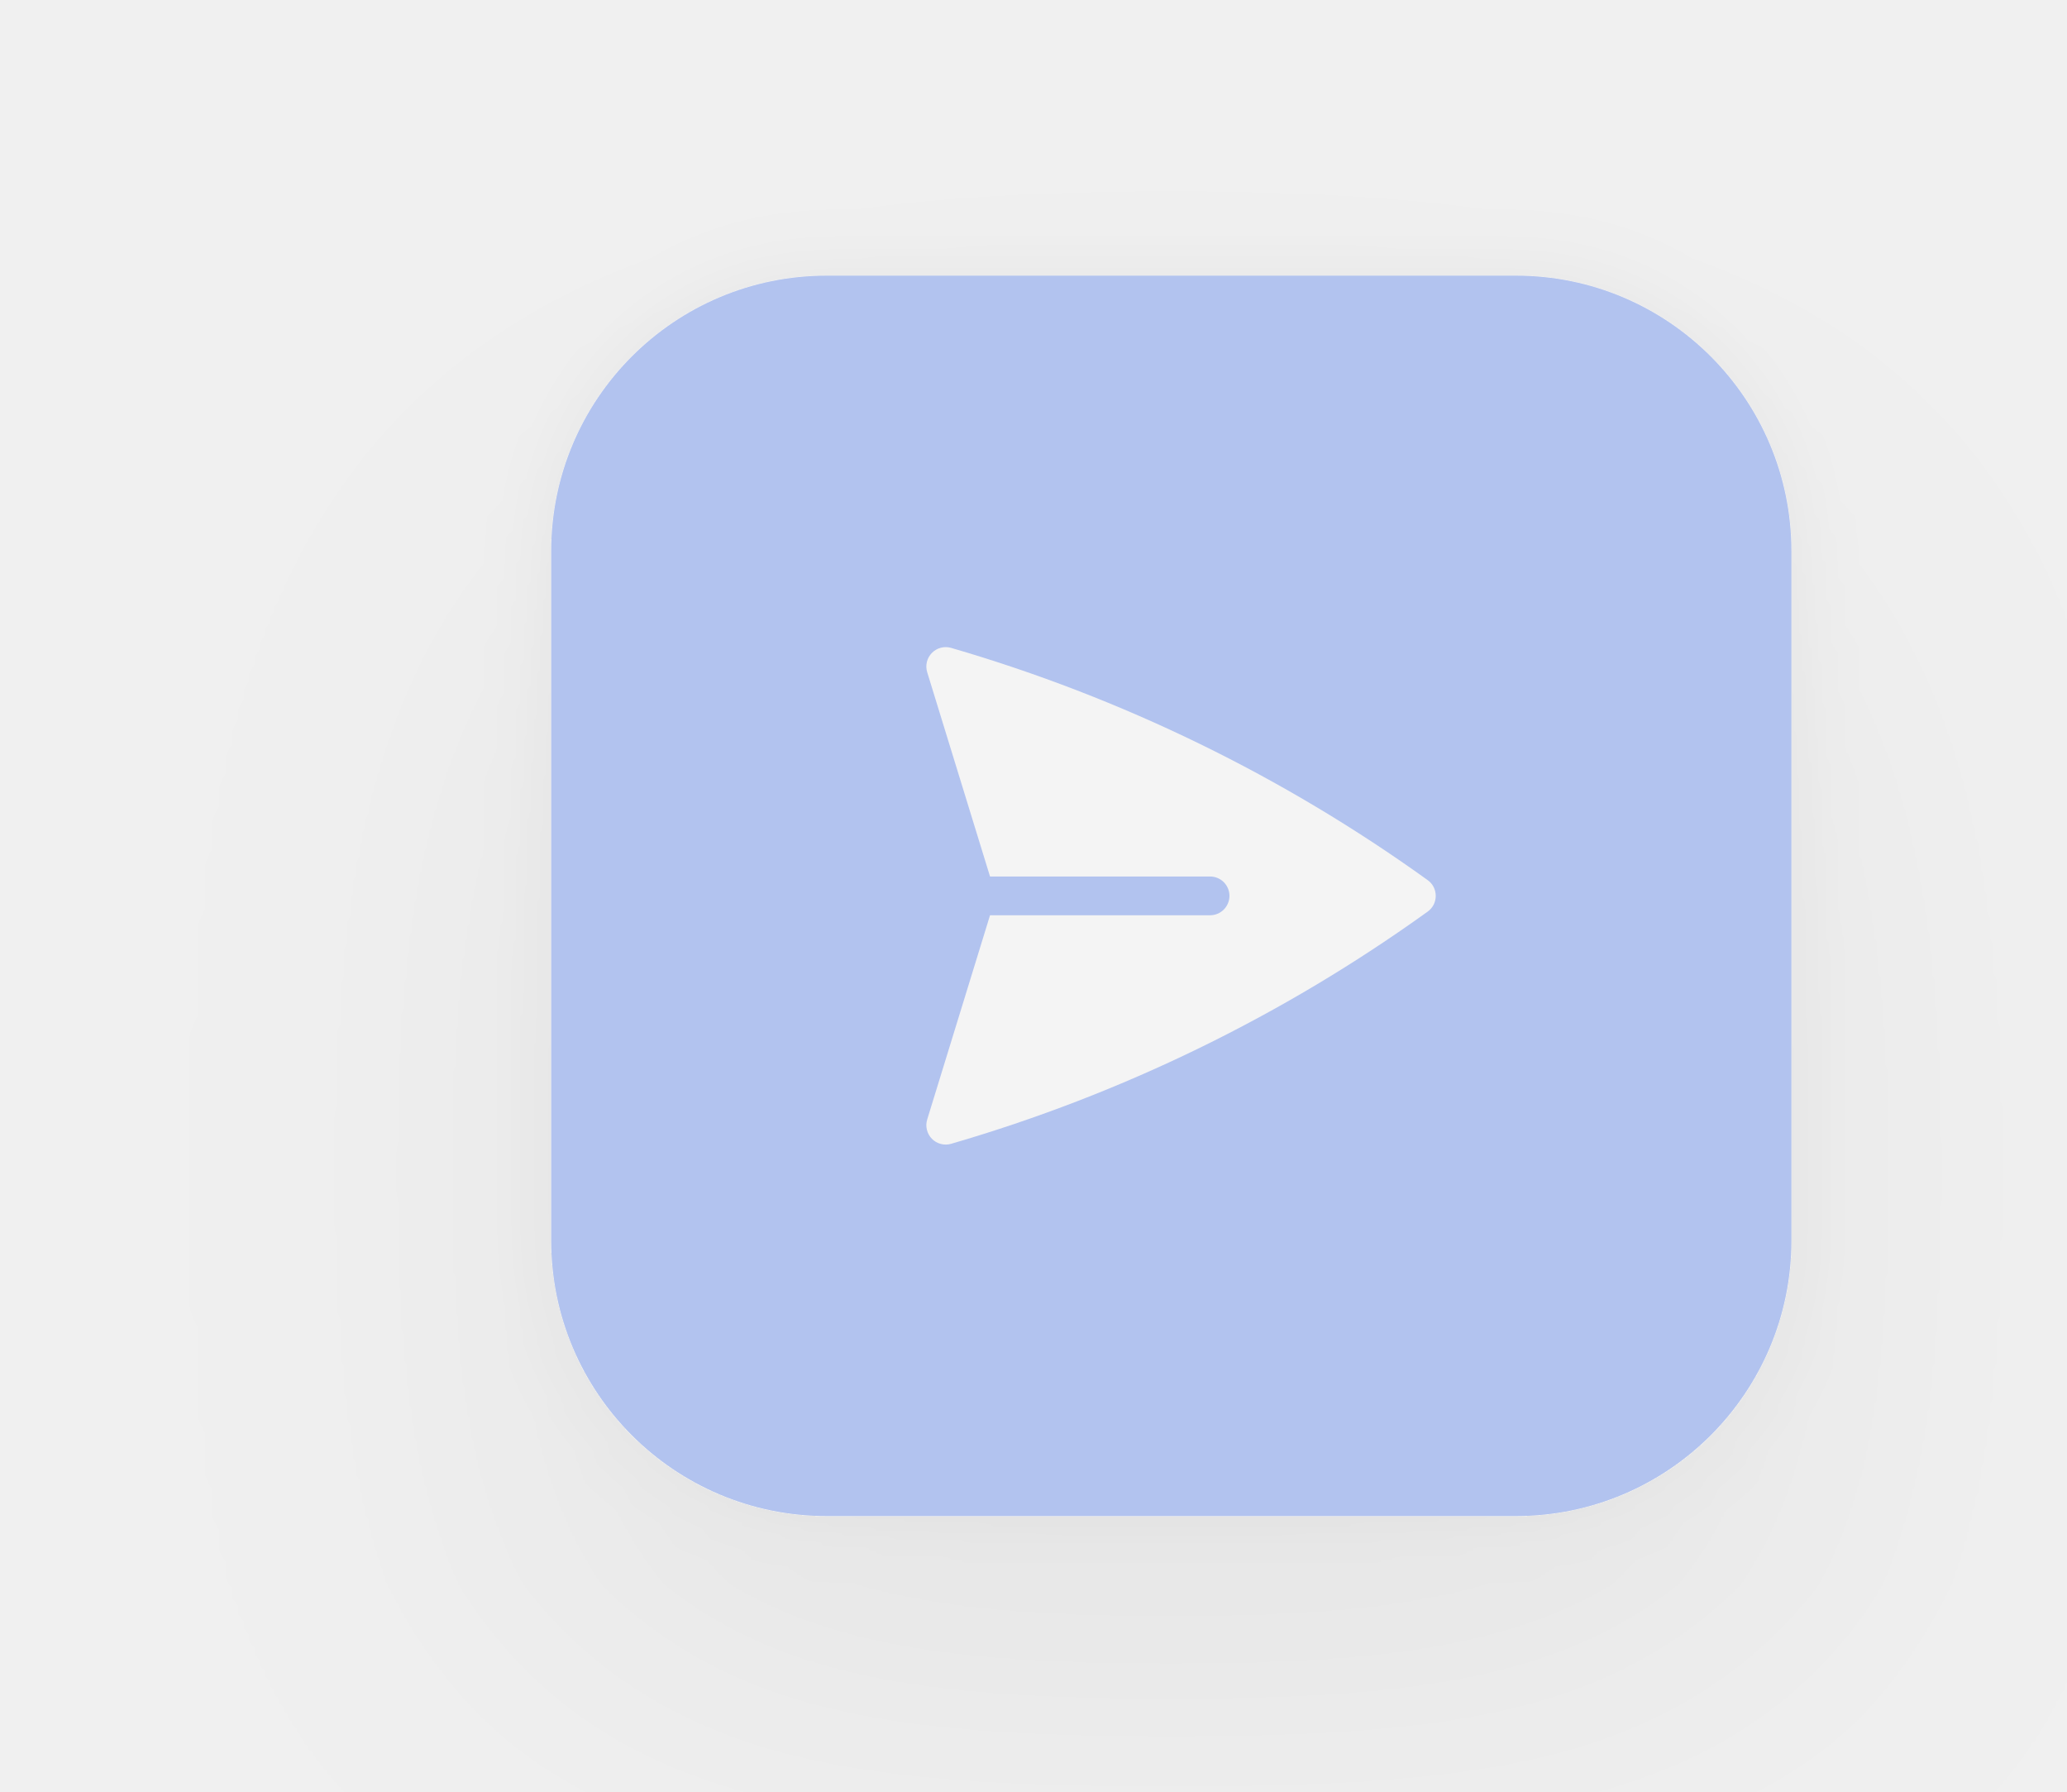
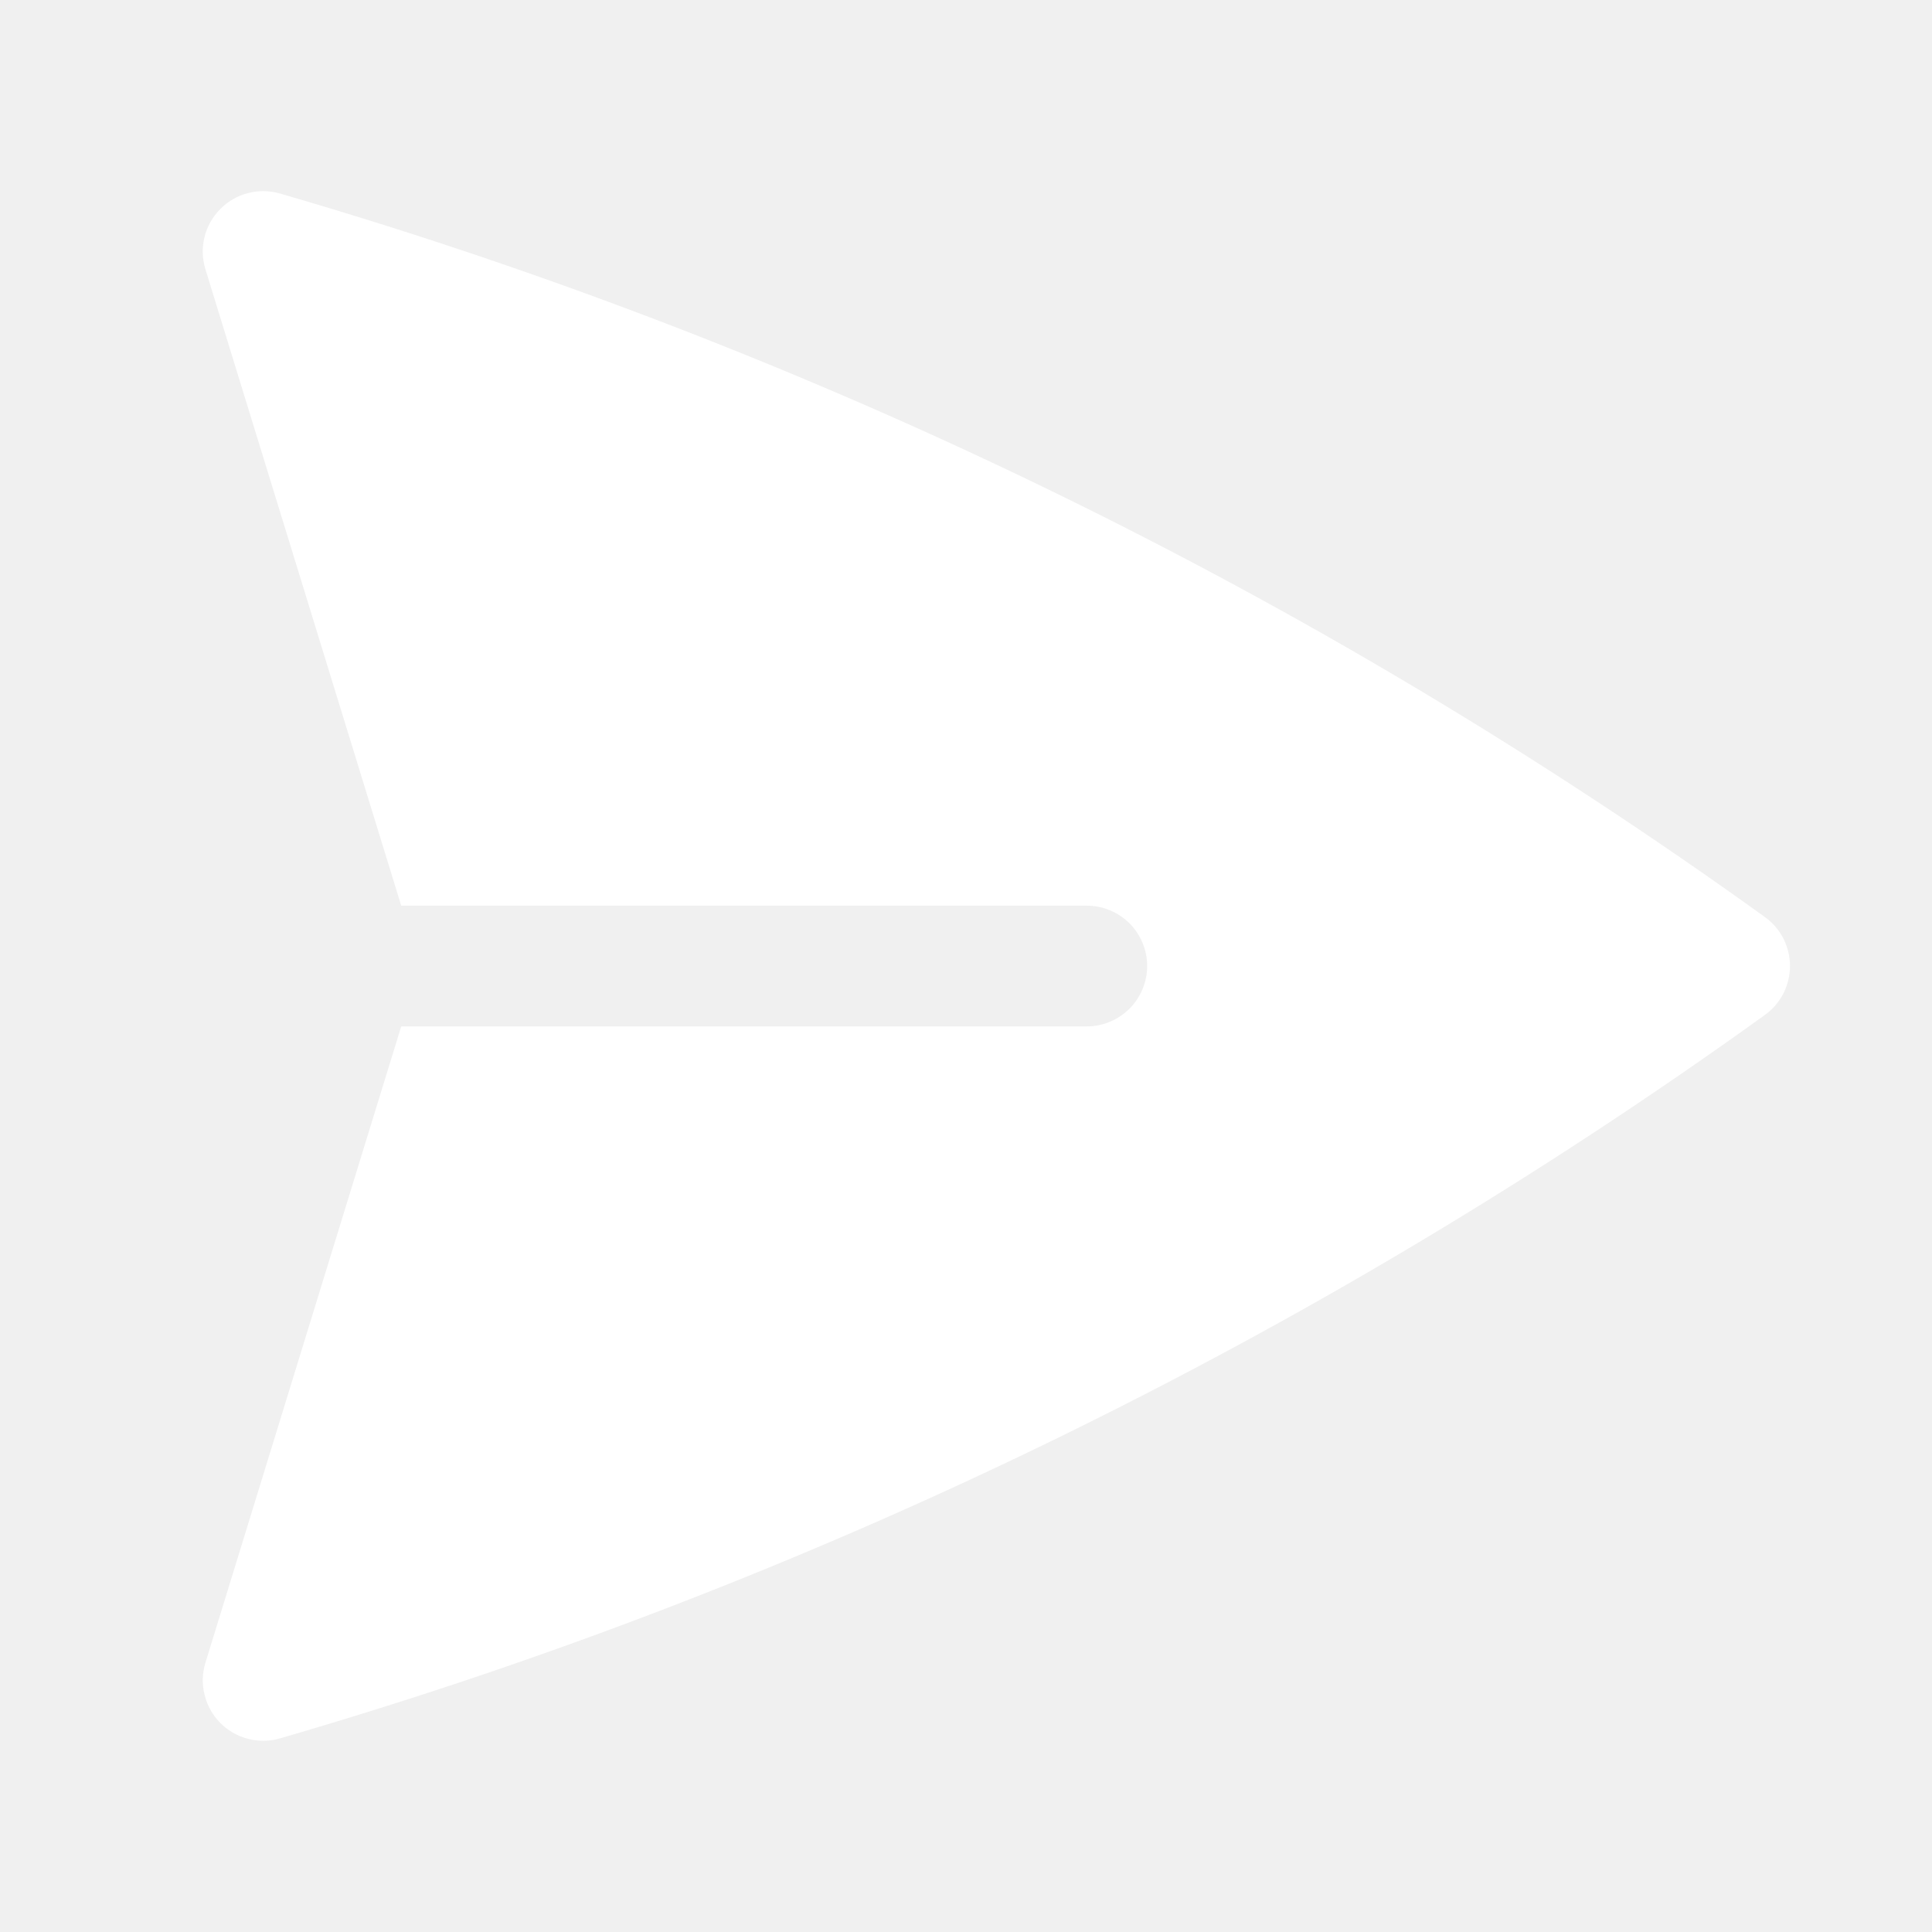
- <svg xmlns="http://www.w3.org/2000/svg" width="60" height="52" viewBox="0 0 60 52" fill="none">
-   <g opacity="0.3" filter="url(#filter0_dd_245_518)">
-     <rect x="16" y="8" width="36" height="36" rx="8" fill="#2059EE" />
-     <path d="M27.609 18.803C27.511 18.775 27.408 18.773 27.31 18.799C27.211 18.825 27.122 18.876 27.051 18.949C26.98 19.021 26.929 19.111 26.905 19.21C26.881 19.309 26.884 19.412 26.914 19.509L28.738 25.438H35.125C35.274 25.438 35.417 25.497 35.523 25.602C35.628 25.708 35.688 25.851 35.688 26C35.688 26.149 35.628 26.292 35.523 26.398C35.417 26.503 35.274 26.563 35.125 26.563H28.738L26.914 32.491C26.884 32.588 26.881 32.691 26.906 32.79C26.93 32.889 26.98 32.979 27.051 33.051C27.122 33.123 27.212 33.175 27.31 33.2C27.408 33.226 27.511 33.225 27.609 33.196C32.57 31.754 37.248 29.474 41.442 26.457C41.515 26.405 41.574 26.336 41.615 26.257C41.655 26.177 41.676 26.089 41.676 26C41.676 25.911 41.655 25.823 41.615 25.743C41.574 25.664 41.515 25.595 41.442 25.543C37.248 22.526 32.57 20.246 27.609 18.803Z" fill="white" />
-   </g>
-   <defs>
-     <filter id="filter0_dd_245_518" x="0" y="0" width="68" height="68" filterUnits="userSpaceOnUse" color-interpolation-filters="sRGB">
-       <feFlood flood-opacity="0" result="BackgroundImageFix" />
-       <feColorMatrix in="SourceAlpha" type="matrix" values="0 0 0 0 0 0 0 0 0 0 0 0 0 0 0 0 0 0 127 0" result="hardAlpha" />
-       <feOffset />
-       <feGaussianBlur stdDeviation="1" />
-       <feComposite in2="hardAlpha" operator="out" />
-       <feColorMatrix type="matrix" values="0 0 0 0 0 0 0 0 0 0 0 0 0 0 0 0 0 0 0.12 0" />
-       <feBlend mode="normal" in2="BackgroundImageFix" result="effect1_dropShadow_245_518" />
-       <feColorMatrix in="SourceAlpha" type="matrix" values="0 0 0 0 0 0 0 0 0 0 0 0 0 0 0 0 0 0 127 0" result="hardAlpha" />
-       <feOffset dy="8" />
-       <feGaussianBlur stdDeviation="8" />
-       <feComposite in2="hardAlpha" operator="out" />
-       <feColorMatrix type="matrix" values="0 0 0 0 0 0 0 0 0 0 0 0 0 0 0 0 0 0 0.14 0" />
-       <feBlend mode="normal" in2="effect1_dropShadow_245_518" result="effect2_dropShadow_245_518" />
-       <feBlend mode="normal" in="SourceGraphic" in2="effect2_dropShadow_245_518" result="shape" />
-     </filter>
-   </defs>
+ <svg xmlns="http://www.w3.org/2000/svg" width="18" height="18" viewBox="0 0 18 18" fill="none">
+   <path d="M2.609 1.803C2.511 1.775 2.408 1.773 2.31 1.799C2.211 1.825 2.122 1.876 2.051 1.949C1.98 2.021 1.929 2.111 1.905 2.21C1.881 2.309 1.884 2.412 1.914 2.509L3.738 8.438H10.125C10.274 8.438 10.417 8.497 10.523 8.602C10.628 8.708 10.688 8.851 10.688 9C10.688 9.149 10.628 9.292 10.523 9.398C10.417 9.503 10.274 9.563 10.125 9.563H3.738L1.914 15.491C1.884 15.588 1.881 15.691 1.906 15.79C1.93 15.889 1.98 15.979 2.051 16.051C2.122 16.123 2.212 16.175 2.31 16.2C2.408 16.226 2.511 16.225 2.609 16.196C7.57 14.754 12.248 12.474 16.442 9.457C16.515 9.405 16.574 9.336 16.615 9.257C16.655 9.177 16.677 9.089 16.677 9C16.677 8.911 16.655 8.823 16.615 8.743C16.574 8.664 16.515 8.595 16.442 8.543C12.248 5.526 7.57 3.246 2.609 1.803Z" fill="white" />
</svg>
